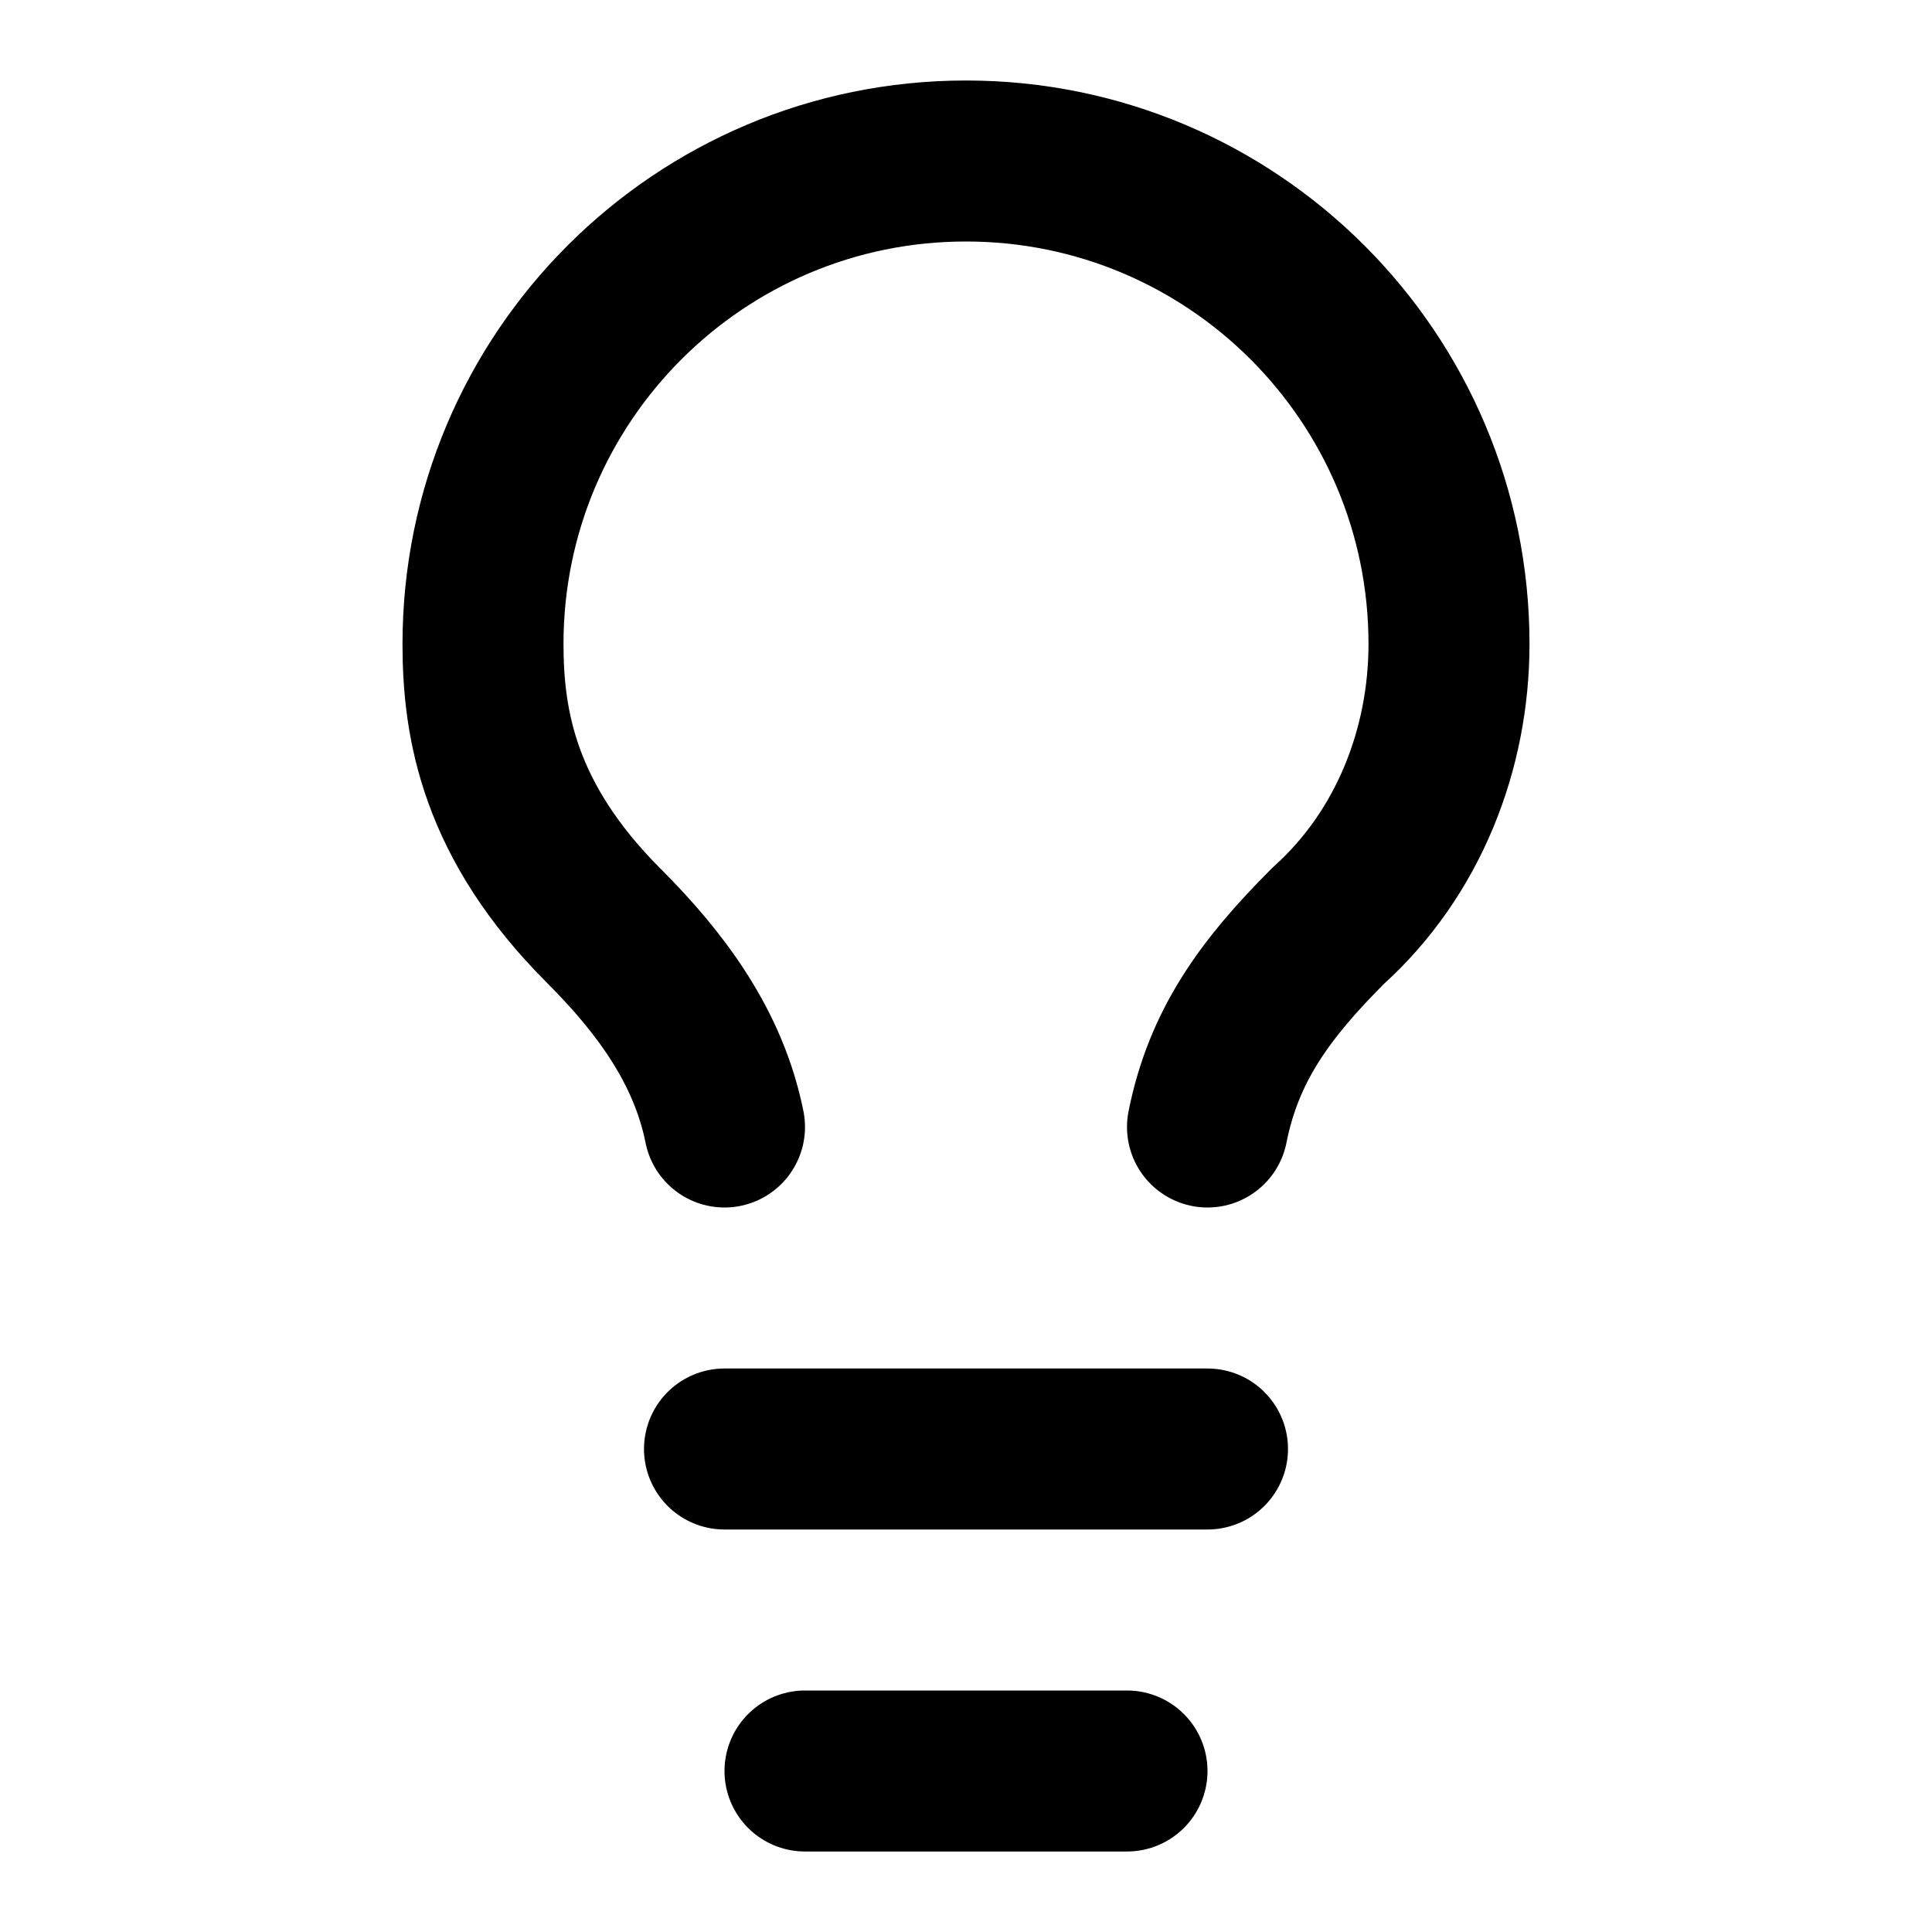
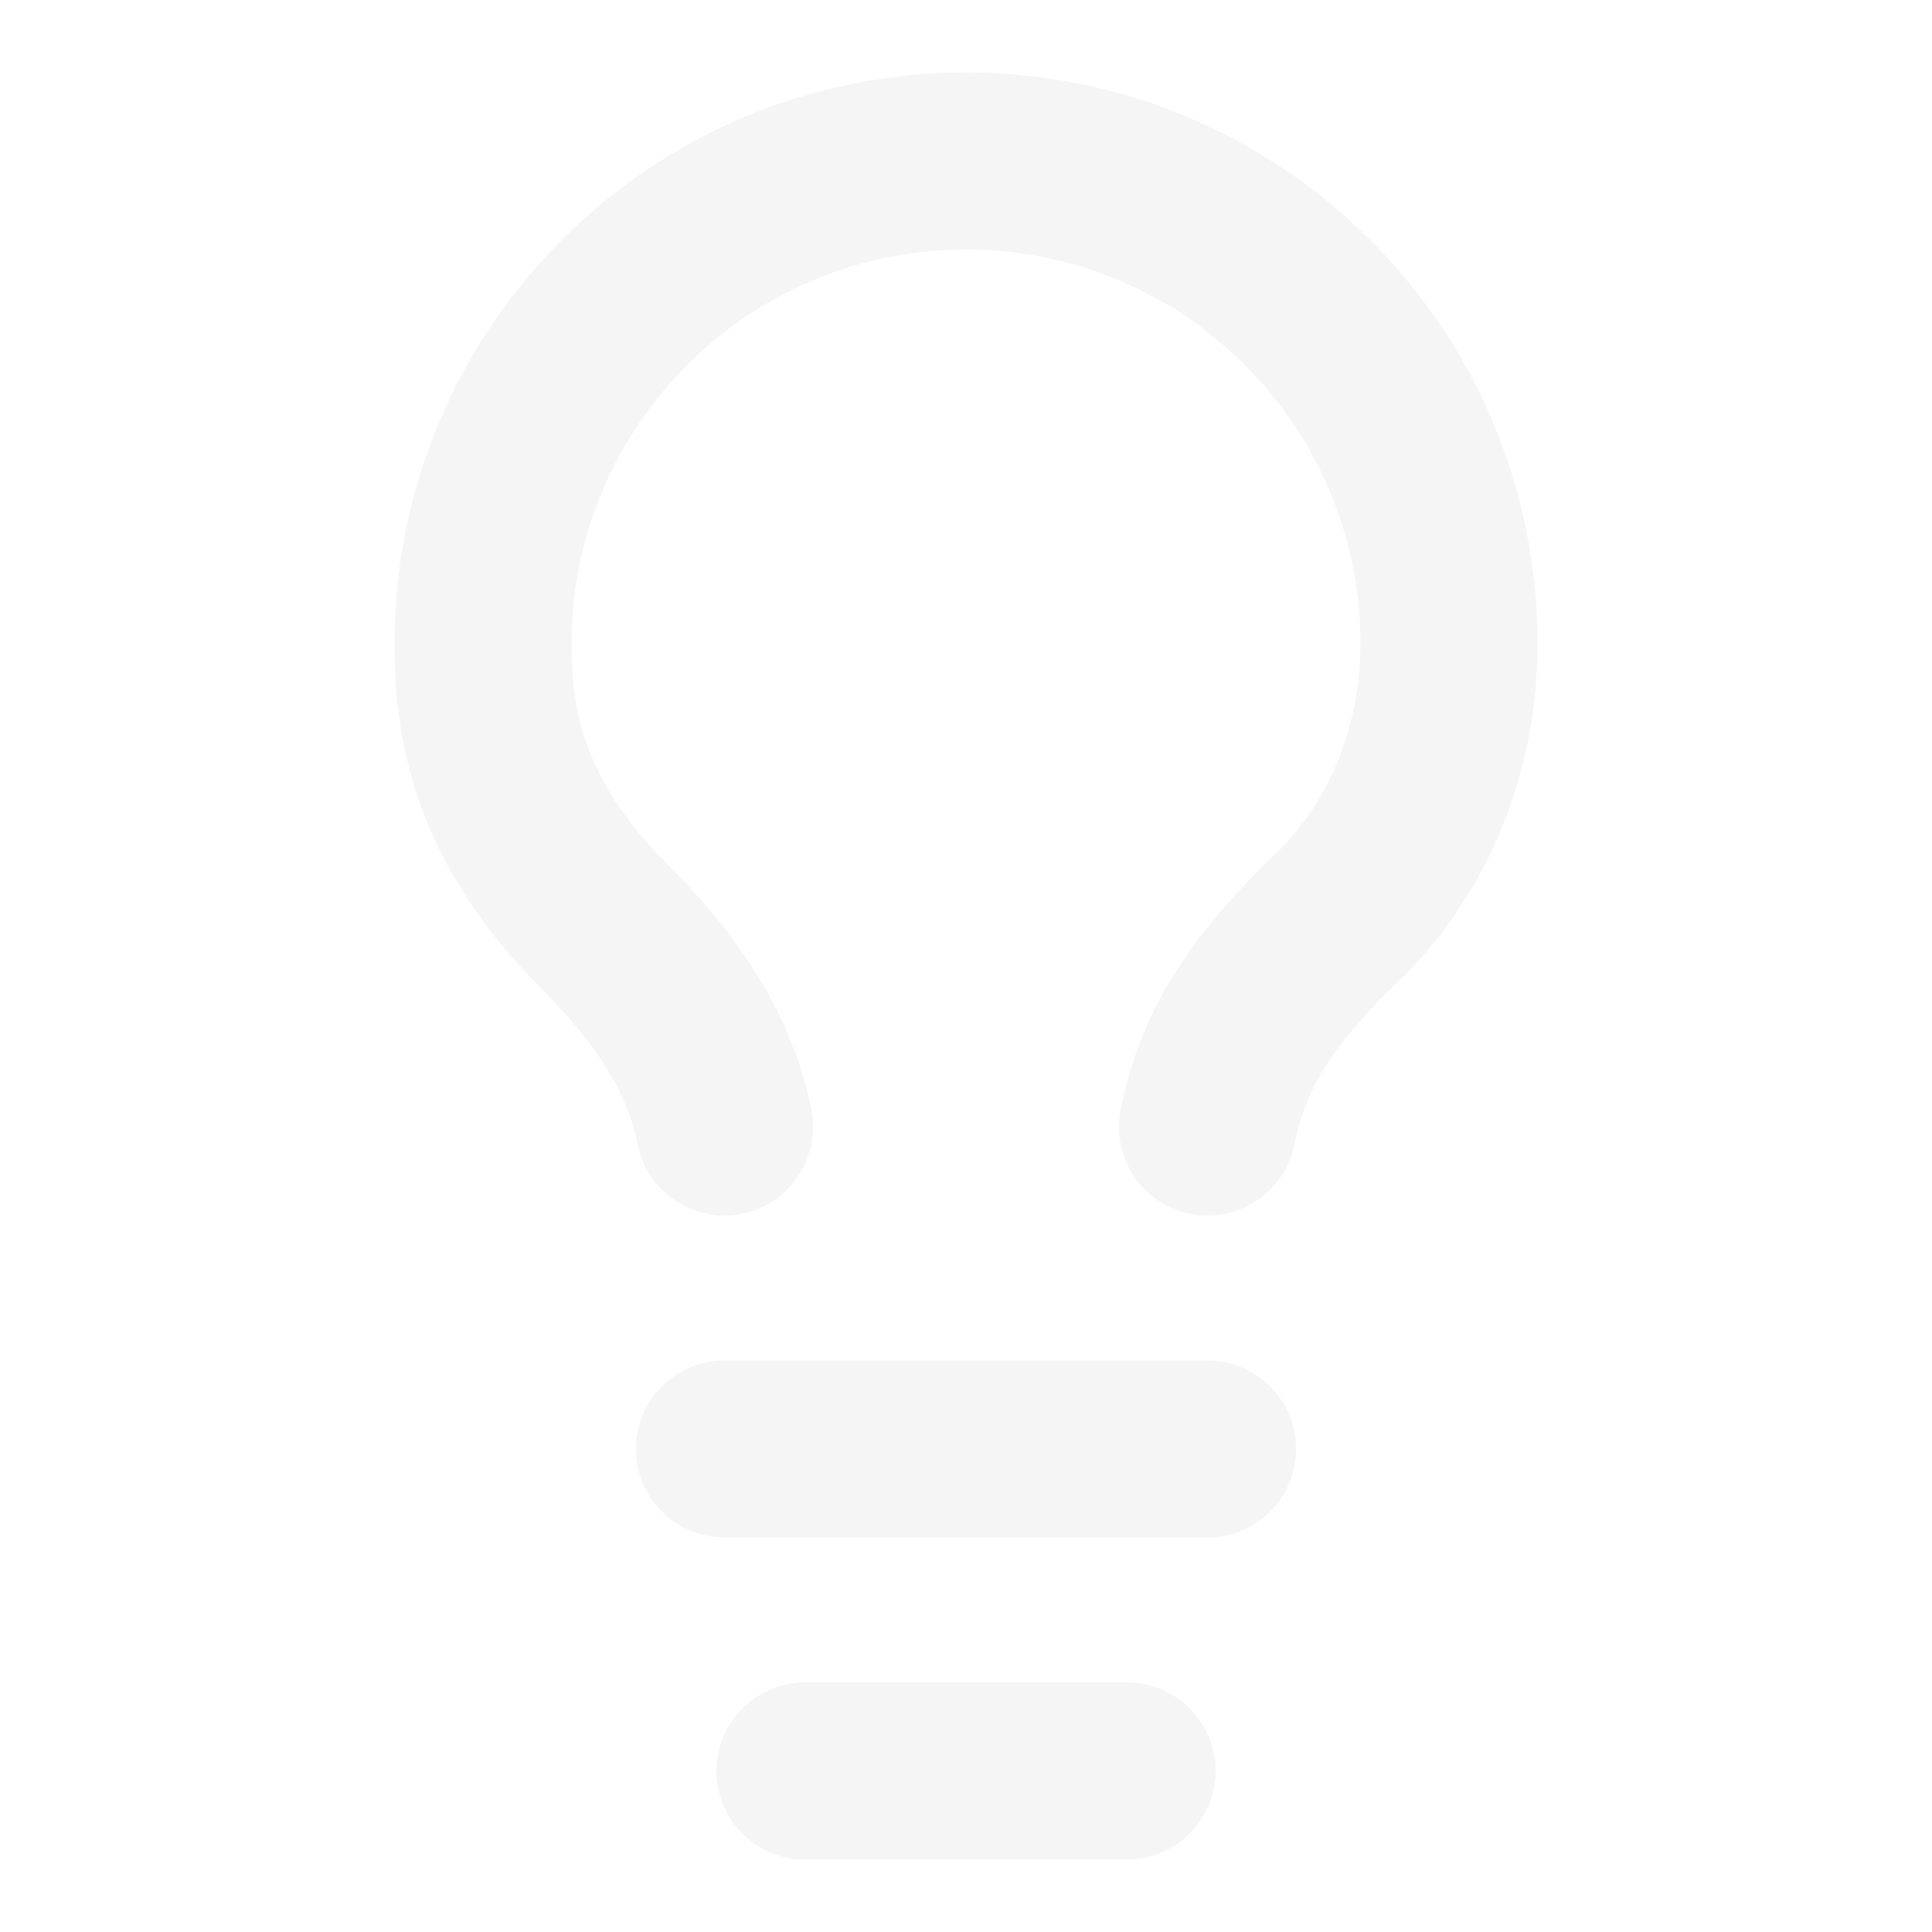
- <svg xmlns="http://www.w3.org/2000/svg" width="24" height="24" viewBox="0 0 24 24" fill="none" stroke="currentColor" stroke-width="2" stroke-linecap="round" stroke-linejoin="round" class="lucide lucide-lightbulb-icon lucide-lightbulb">
+ <svg xmlns="http://www.w3.org/2000/svg" width="24" height="24" viewBox="0 0 24 24" fill="none" stroke="#F5F5F5" stroke-width="2.2" stroke-linecap="round" stroke-linejoin="round" class="lucide lucide-lightbulb-icon lucide-lightbulb">
  <path d="M15 14c.2-1 .7-1.7 1.5-2.5 1-.9 1.5-2.2 1.5-3.5A6 6 0 0 0 6 8c0 1 .2 2.2 1.5 3.5.7.7 1.3 1.5 1.5 2.5" />
  <path d="M9 18h6" />
  <path d="M10 22h4" />
</svg>
